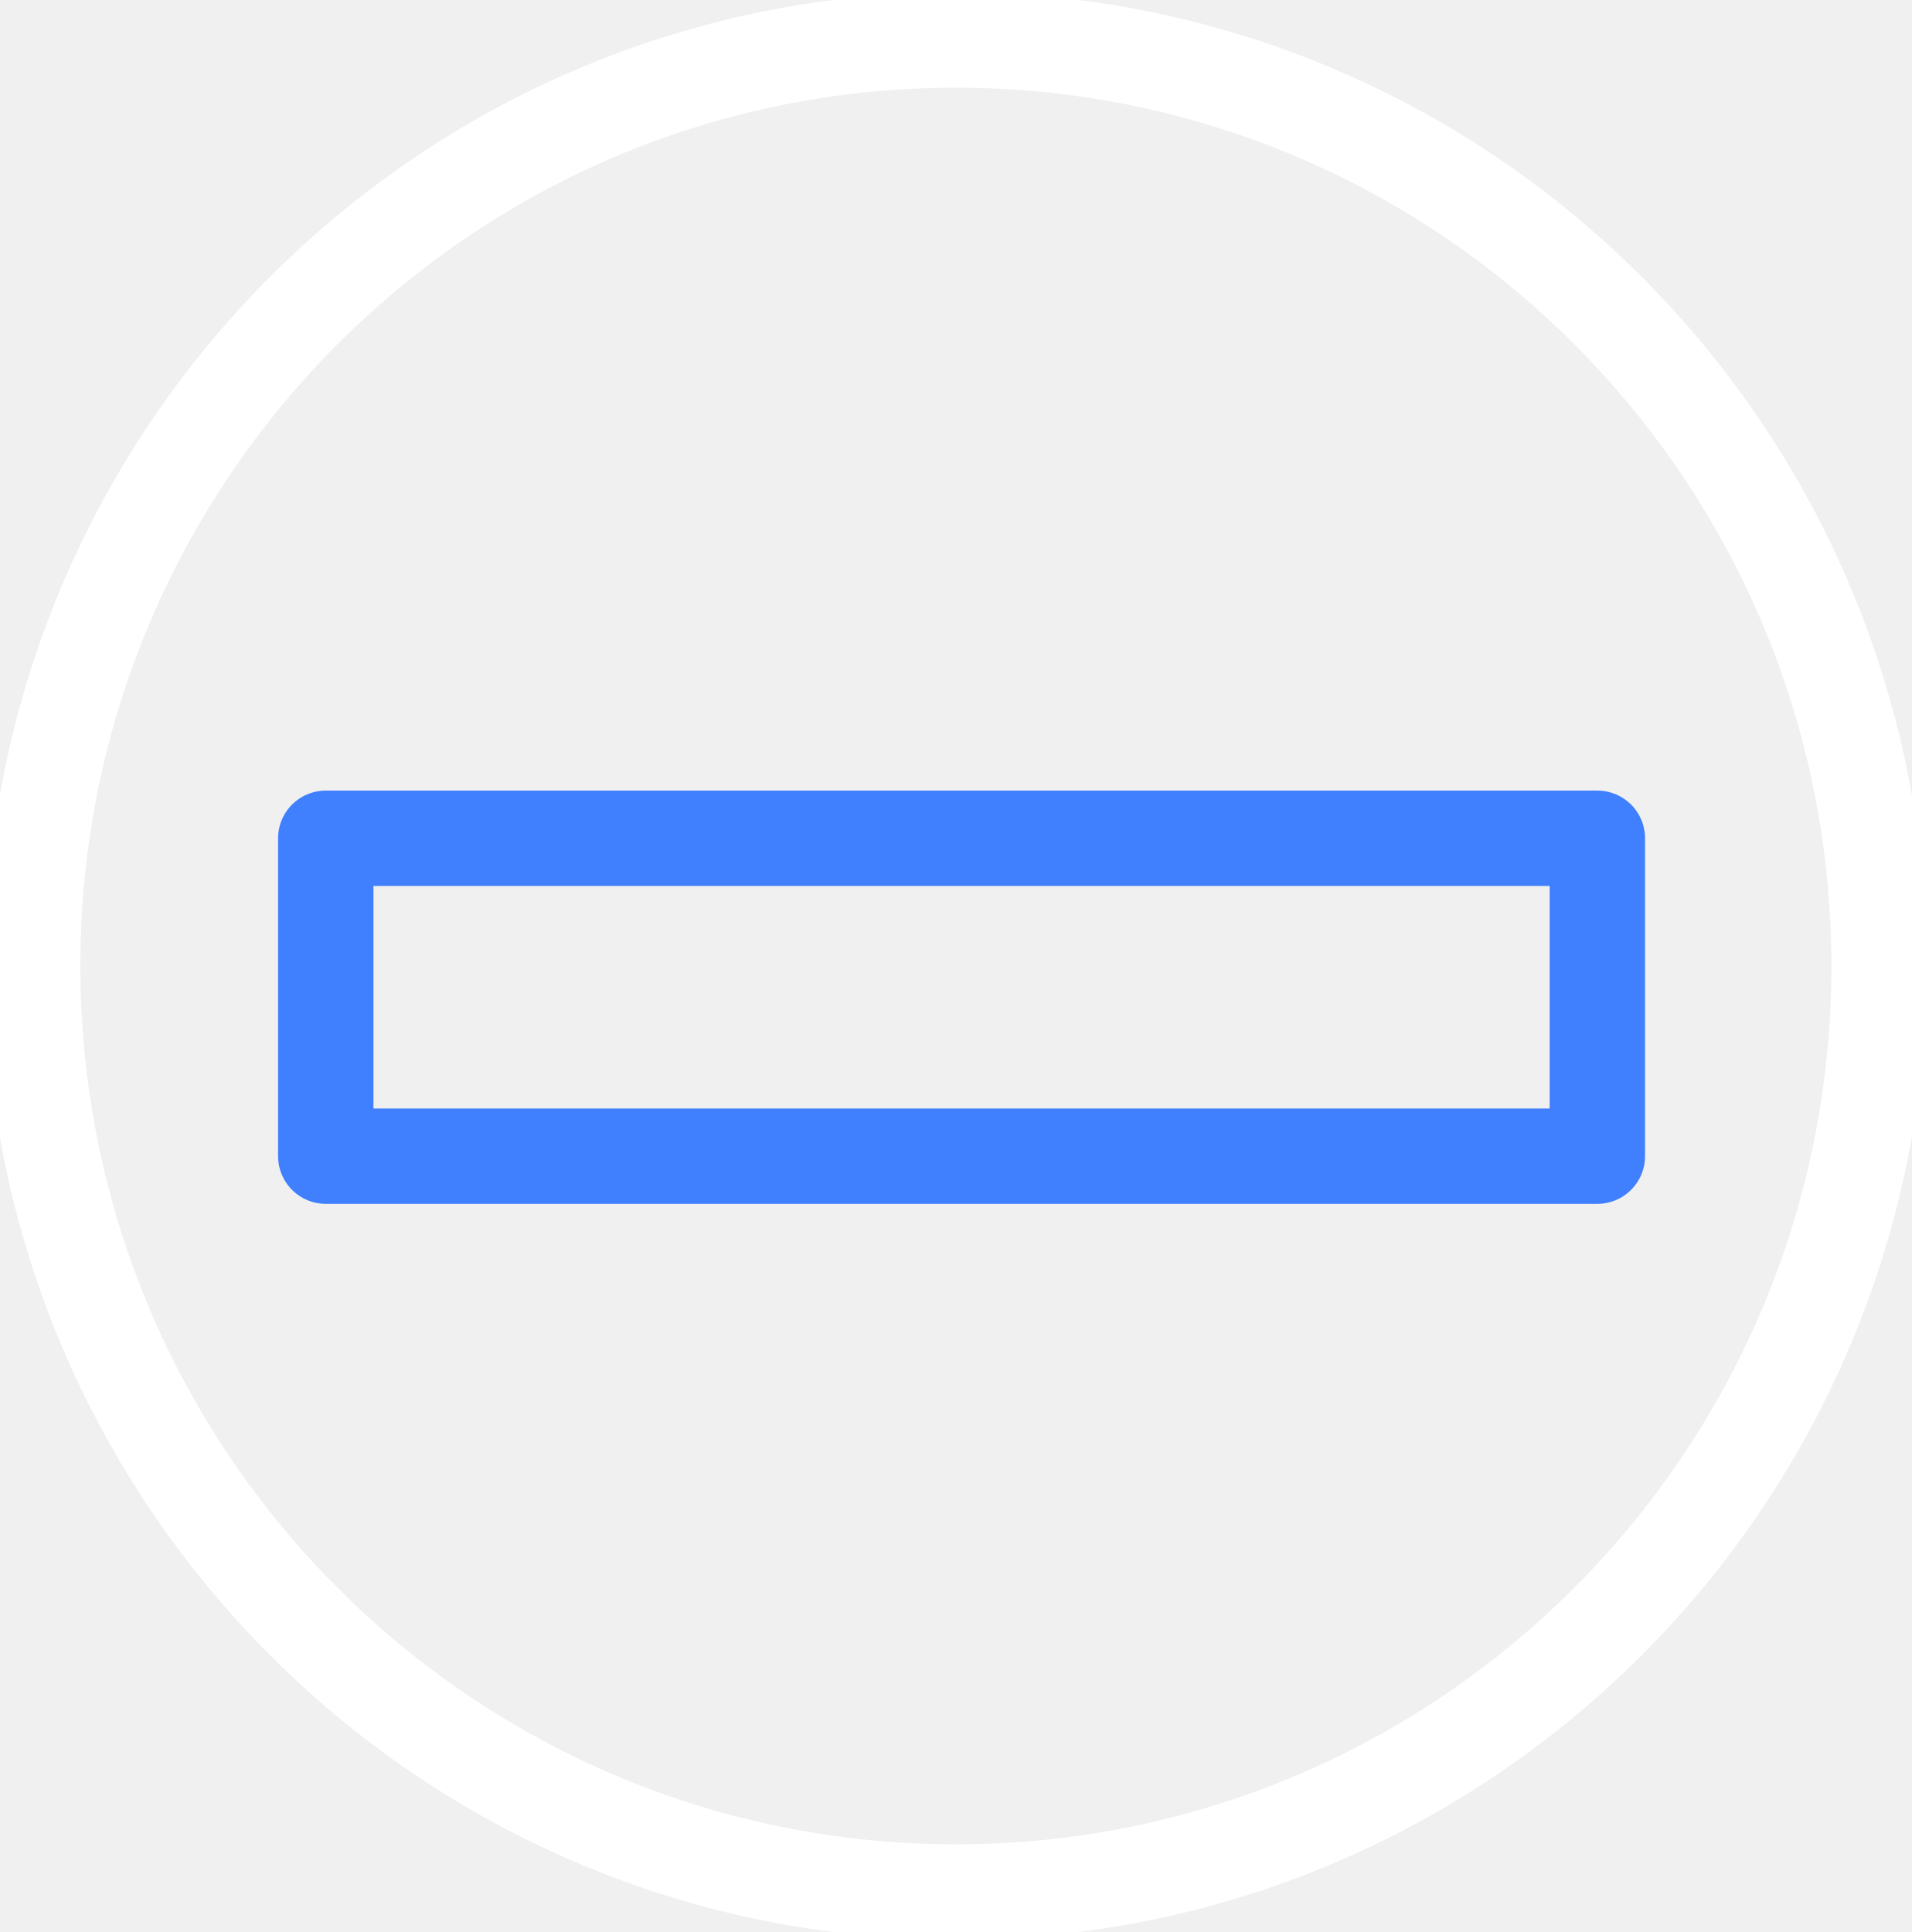
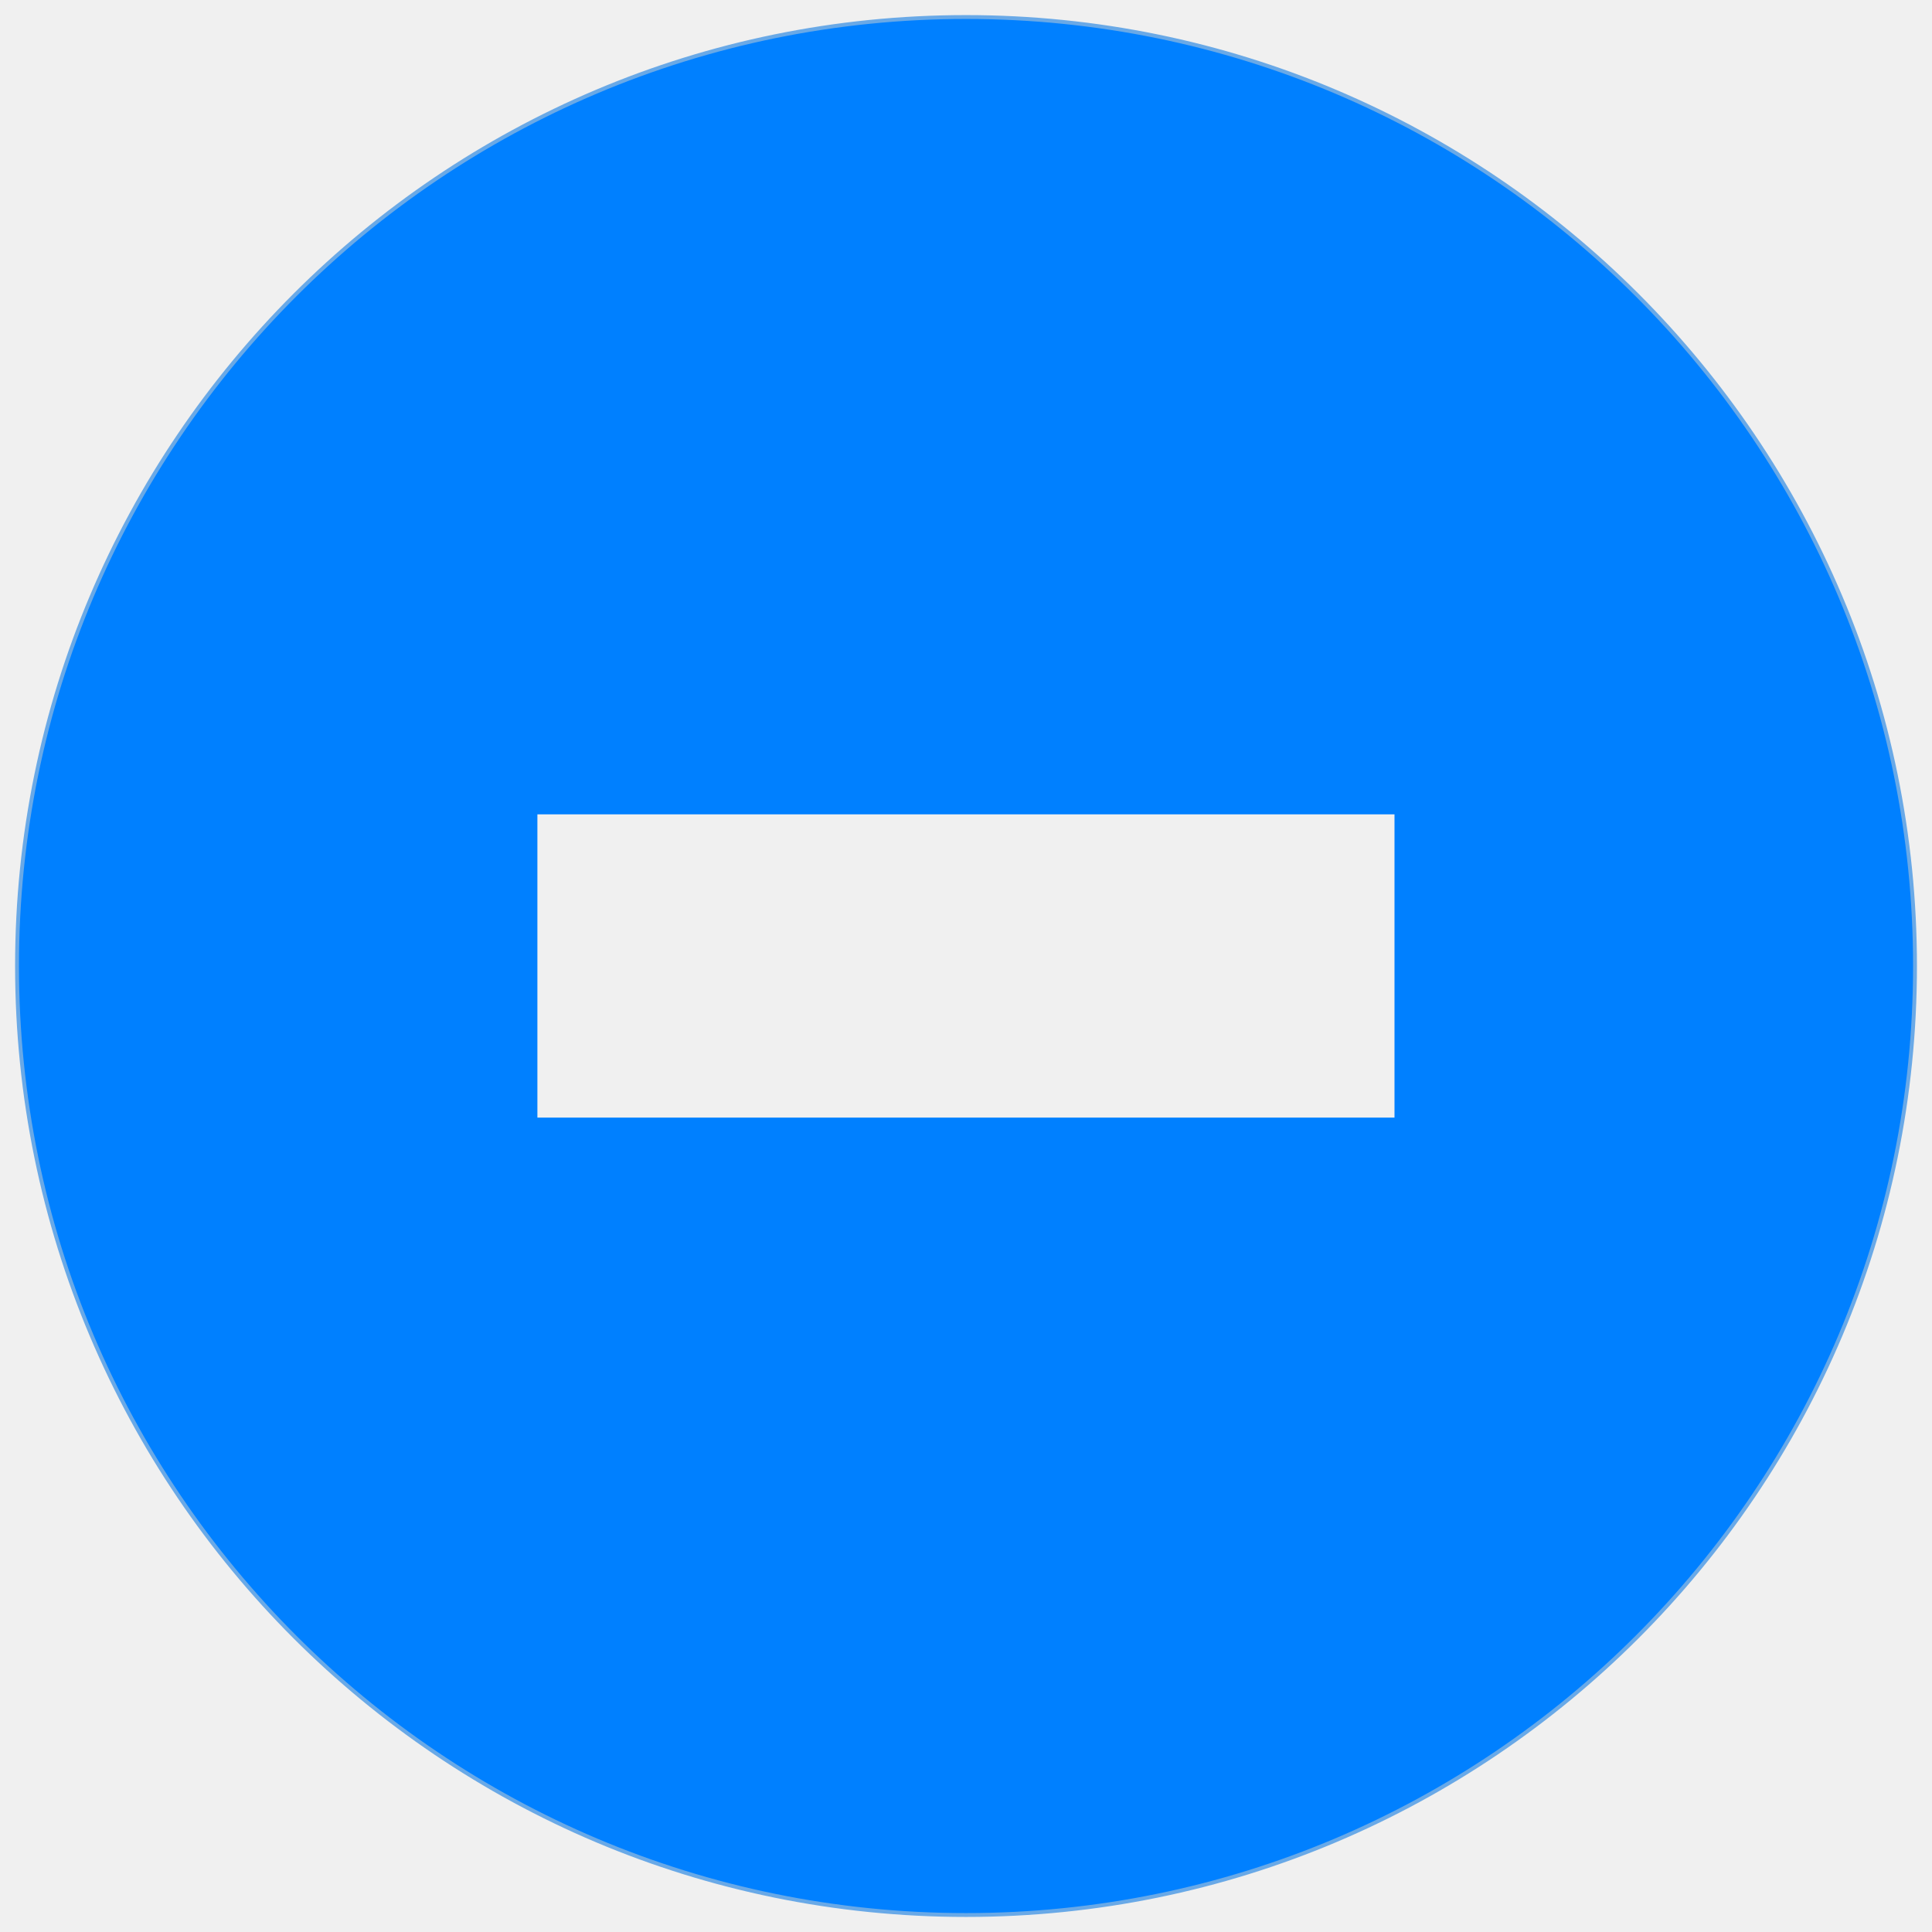
- <svg xmlns="http://www.w3.org/2000/svg" width="60.138" height="60.777" viewBox="0 0 60.138 60.777" id="svg4160" version="1.1">
-   <defs id="defs4162" />
-   <g id="layer3" style="display:inline" transform="translate(-3.532845,2.263642)">
-     <g id="g37" transform="translate(-7.469746,-15.42896)">
-       <path id="rect4760-8" d="m 22.796,16.619 3.212,-1.25 3.212,1.25 v 47.688 l -3.212,0.893 -3.212,-0.893 z" style="fill:none;fill-opacity:1;stroke:#ffffff;stroke-width:0;stroke-linecap:round;stroke-linejoin:round;stroke-miterlimit:4;stroke-dasharray:none;stroke-opacity:1" />
-       <ellipse ry="29.13" rx="29.041" cy="43.554" cx="41.071" id="path4508" style="fill:none;fill-opacity:1;fill-rule:nonzero;stroke:#ffffff;stroke-width:3;stroke-linecap:round;stroke-linejoin:round;stroke-miterlimit:4;stroke-dasharray:none;stroke-opacity:1" />
-       <path id="path4535" d="m 21.25,39.536 h 40 v 10 h -40 z" style="fill:none;fill-rule:evenodd;stroke:#4080ff;stroke-width:3;stroke-linecap:butt;stroke-linejoin:round;stroke-miterlimit:4;stroke-dasharray:none;stroke-opacity:1" />
+ <svg xmlns="http://www.w3.org/2000/svg" width="64" height="64" viewBox="0 0 16.933 16.933" version="1.1" id="svg930">
+   <defs id="defs924" />
+   <g id="layer1" transform="translate(-57.81146,-222.2552)">
+     <path style="fill:#0080ff;fill-opacity:0.997;fill-rule:nonzero;stroke:#69a9e7;stroke-width:0.128;stroke-linecap:square;stroke-linejoin:miter;stroke-miterlimit:4;stroke-dasharray:none;stroke-opacity:1" d="M 32,0.564 C 14.638,0.564 0.564,14.638 0.564,32 0.564,49.362 14.638,63.436 32,63.436 49.362,63.436 63.436,49.362 63.436,32 63.436,14.638 49.362,0.564 32,0.564 Z M 18.305,27.477 h 27.391 v 9.047 H 18.305 Z" transform="matrix(0.2645833,0,0,0.2645833,57.81146,222.2552)" id="path1475" />
+     <g aria-label="-" style="font-style:normal;font-variant:normal;font-weight:normal;font-stretch:normal;font-size:22.578px;line-height:1.25;font-family:'Core Sans D 55 Bold';-inkscape-font-specification:'Core Sans D 55 Bold, Normal';font-variant-ligatures:normal;font-variant-caps:normal;font-variant-numeric:normal;text-align:start;letter-spacing:0px;word-spacing:0px;writing-mode:lr-tb;text-anchor:start;fill:none;fill-opacity:1;stroke:#f0f0f0;stroke-width:0.265;stroke-opacity:1" id="text827">
+       <path d="m 62.654,231.918 h 7.247 v -2.393 h -7.247 z" style="fill:none;stroke:#f0f0f0;stroke-width:0.265;stroke-opacity:1" id="path815" />
    </g>
  </g>
</svg>
